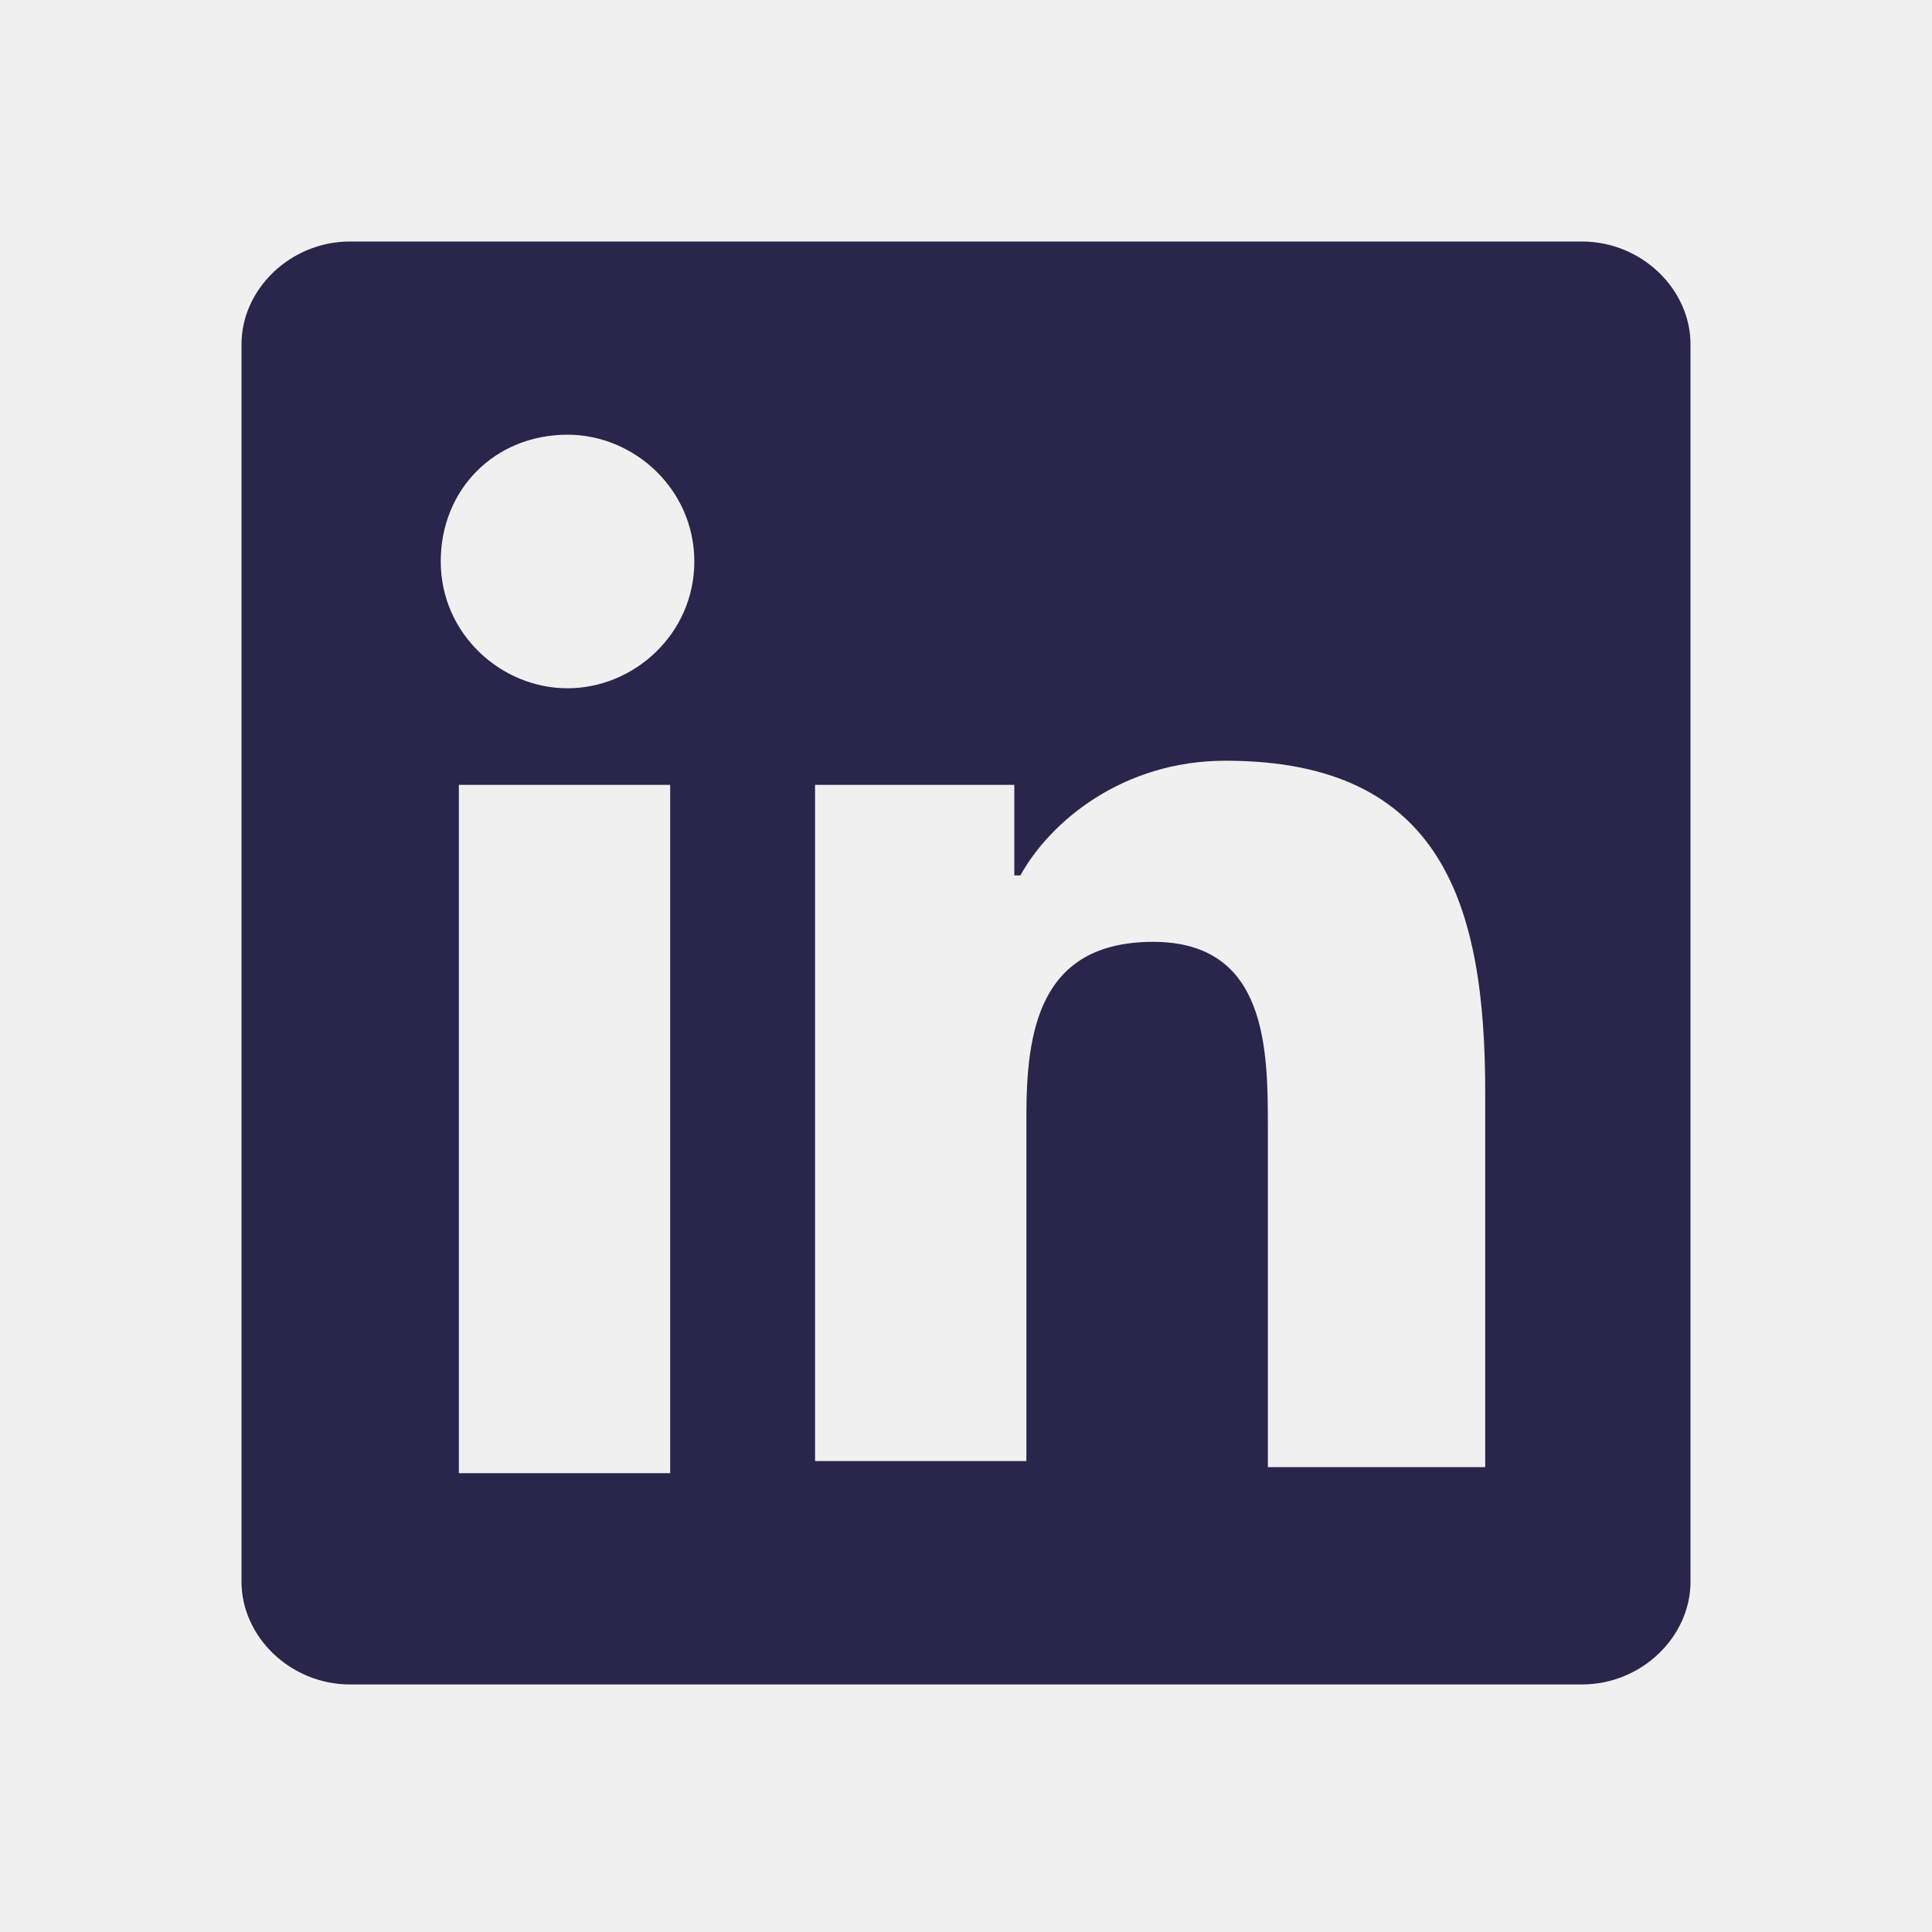
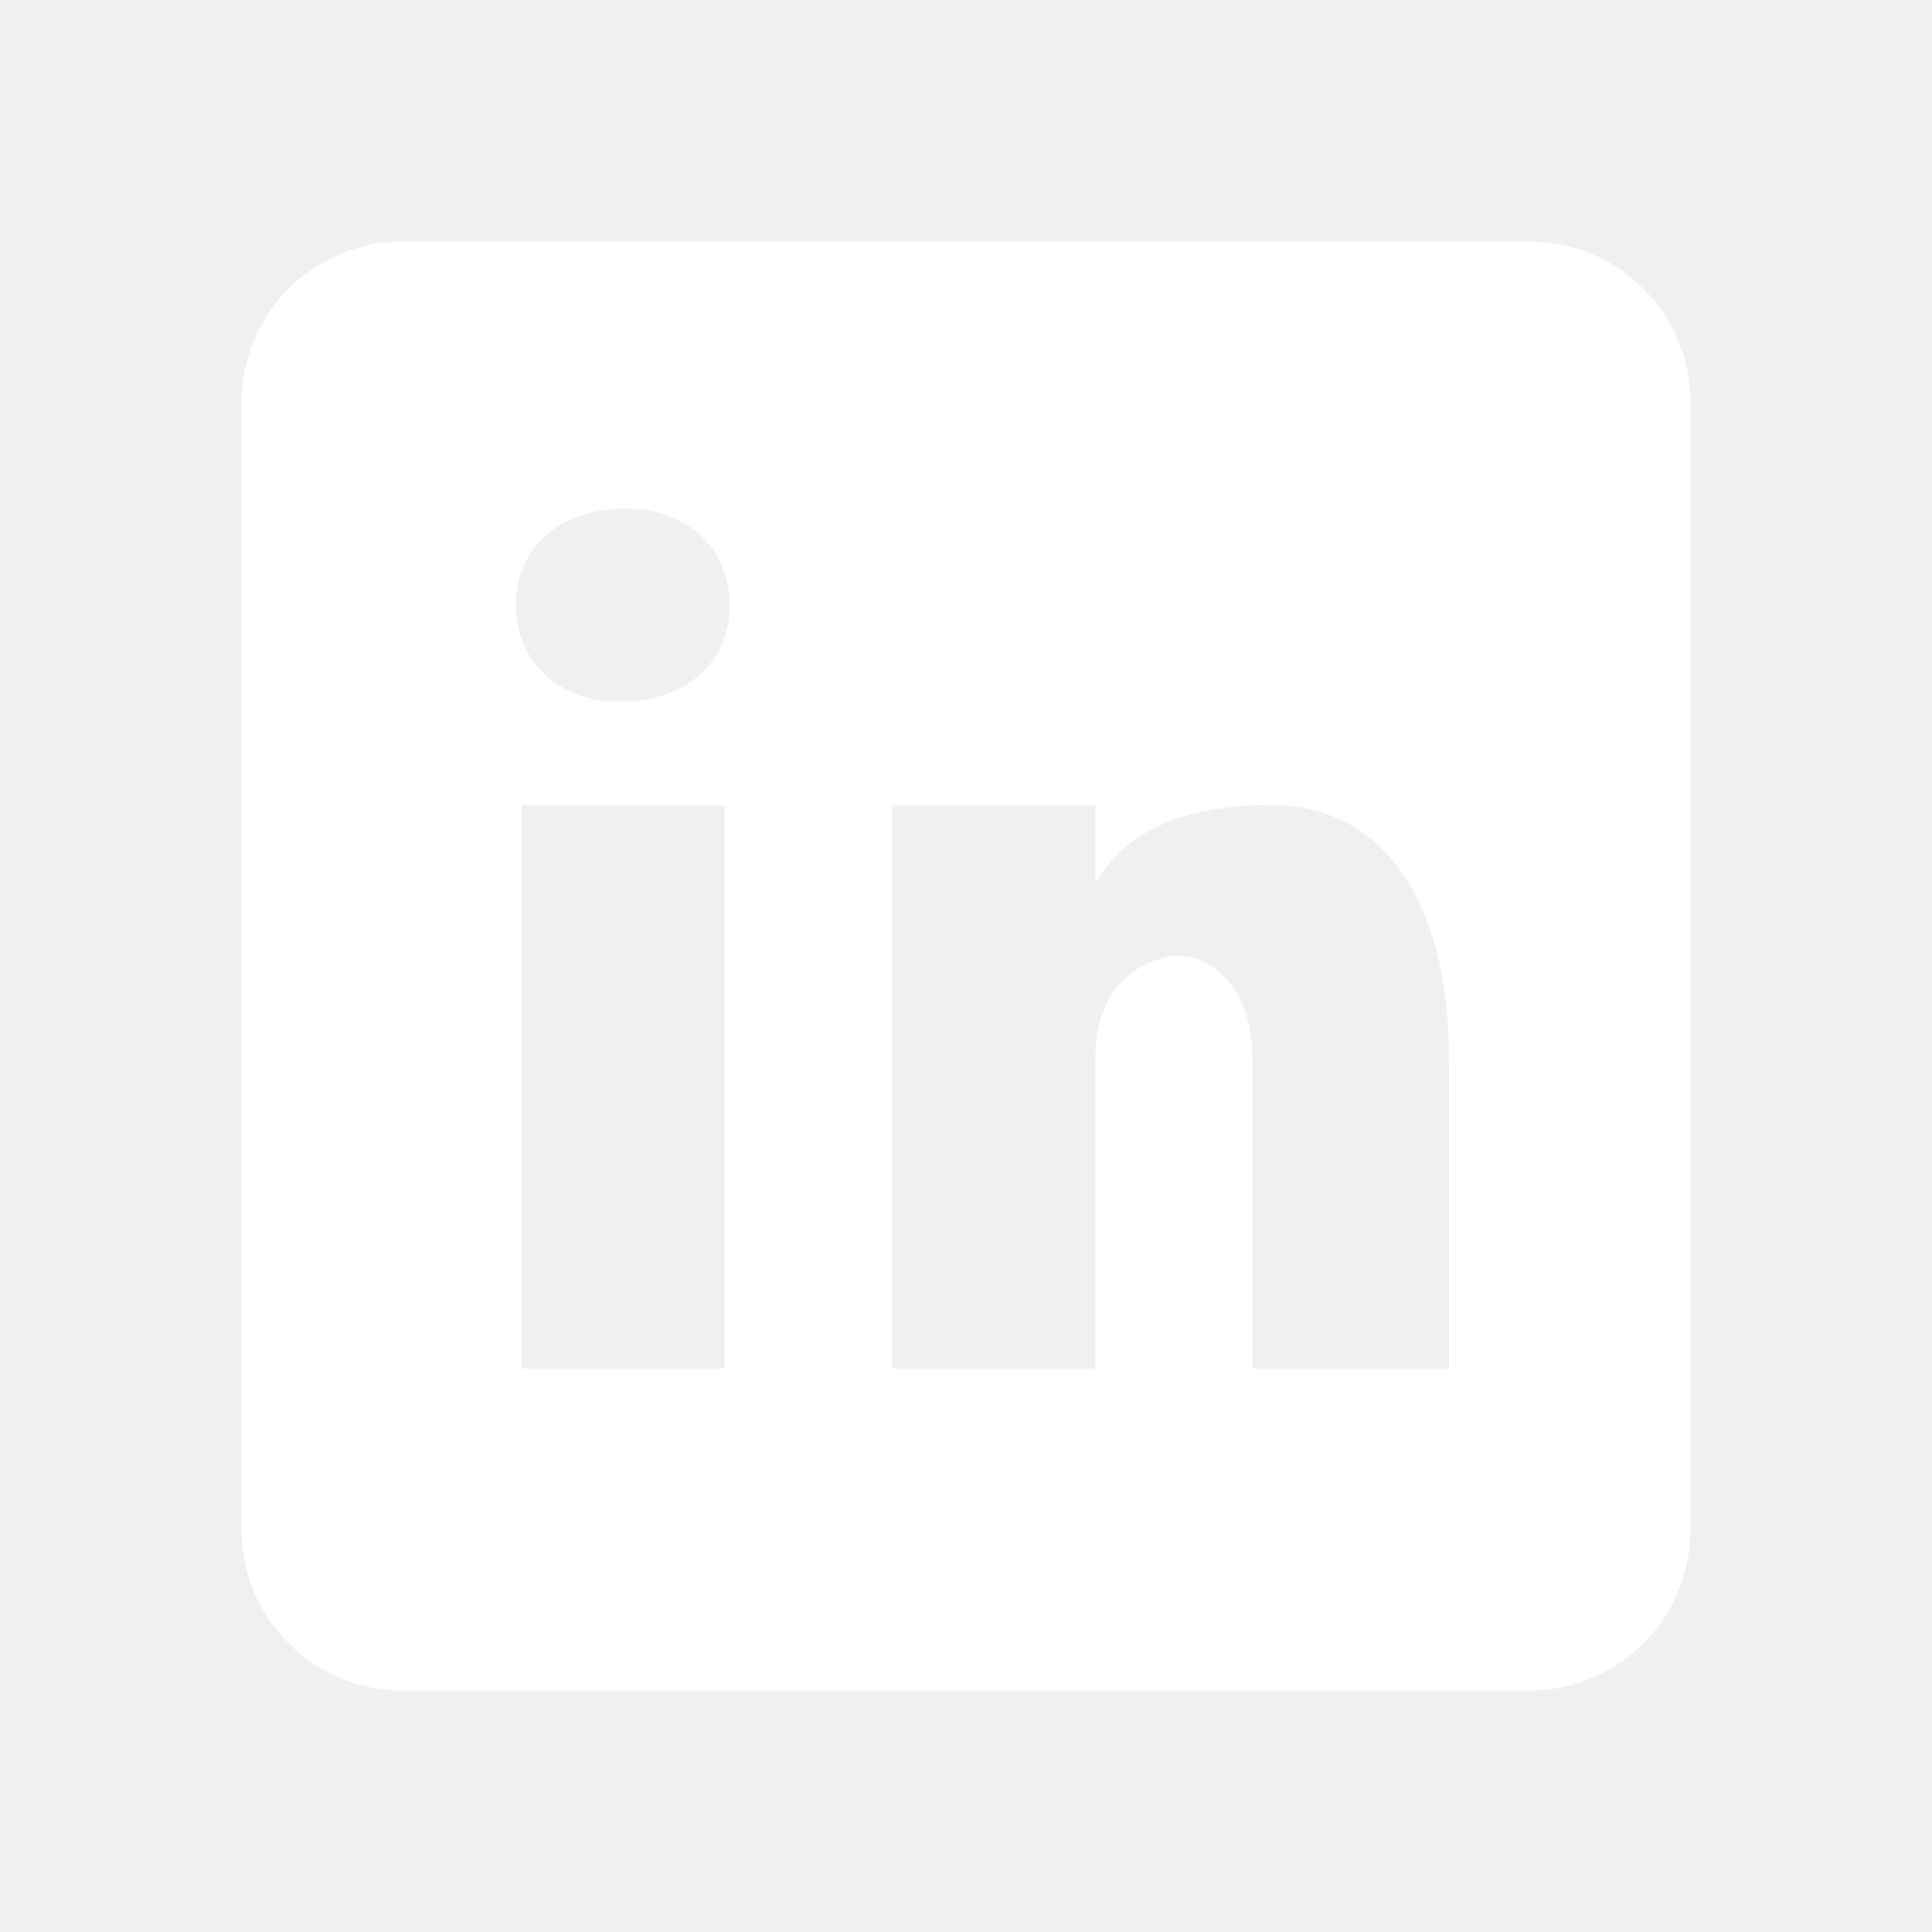
- <svg xmlns="http://www.w3.org/2000/svg" width="24" height="24" viewBox="0 0 24 24" fill="none">
-   <rect width="24" height="24" fill="white" style="mix-blend-mode:multiply" />
-   <path d="M19.65 3H4.35C3.6 3 3 3.6 3 4.275V19.65C3 20.325 3.6 20.925 4.35 20.925H19.65C20.4 20.925 21 20.325 21 19.65V4.275C21 3.6 20.4 3 19.65 3ZM8.325 18.3H5.7V9.75H8.325V18.3ZM7.05 8.55C6.225 8.55 5.475 7.875 5.475 6.975C5.475 6.075 6.15 5.4 7.05 5.4C7.875 5.4 8.625 6.075 8.625 6.975C8.625 7.875 7.875 8.55 7.05 8.55ZM18.375 18.225H15.75V14.025C15.75 13.05 15.75 11.7 14.325 11.7C12.9 11.7 12.75 12.825 12.75 13.875V18.15H10.125V9.75H12.6V10.875H12.675C13.05 10.2 13.95 9.45 15.225 9.45C17.925 9.45 18.45 11.25 18.45 13.575V18.225H18.375Z" fill="#2A254B" />
+ <svg xmlns="http://www.w3.org/2000/svg" viewBox="0,0,256,256" width="24px" height="24px" fill-rule="nonzero">
+   <g fill="#ffffff" fill-rule="nonzero" stroke="none" stroke-width="1" stroke-linecap="butt" stroke-linejoin="miter" stroke-miterlimit="10" stroke-dasharray="" stroke-dashoffset="0" font-family="none" font-weight="none" font-size="none" text-anchor="none" style="mix-blend-mode: normal">
+     <g transform="scale(10.66667,10.66667)">
+       <path d="M19,3h-14c-1.105,0 -2,0.895 -2,2v14c0,1.105 0.895,2 2,2h14c1.105,0 2,-0.895 2,-2v-14c0,-1.105 -0.895,-2 -2,-2zM9,17h-2.523v-7h2.523zM7.694,8.717c-0.771,0 -1.286,-0.514 -1.286,-1.2c0,-0.686 0.514,-1.2 1.371,-1.2c0.771,0 1.286,0.514 1.286,1.2c0,0.686 -0.514,1.2 -1.371,1.2zM18,17h-2.442v-3.826c0,-1.058 -0.651,-1.302 -0.895,-1.302c-0.244,0 -1.058,0.163 -1.058,1.302c0,0.163 0,3.826 0,3.826h-2.523v-7h2.523v0.977c0.325,-0.57 0.976,-0.977 2.197,-0.977c1.221,0 2.198,0.977 2.198,3.174z" />
+     </g>
+   </g>
</svg>
